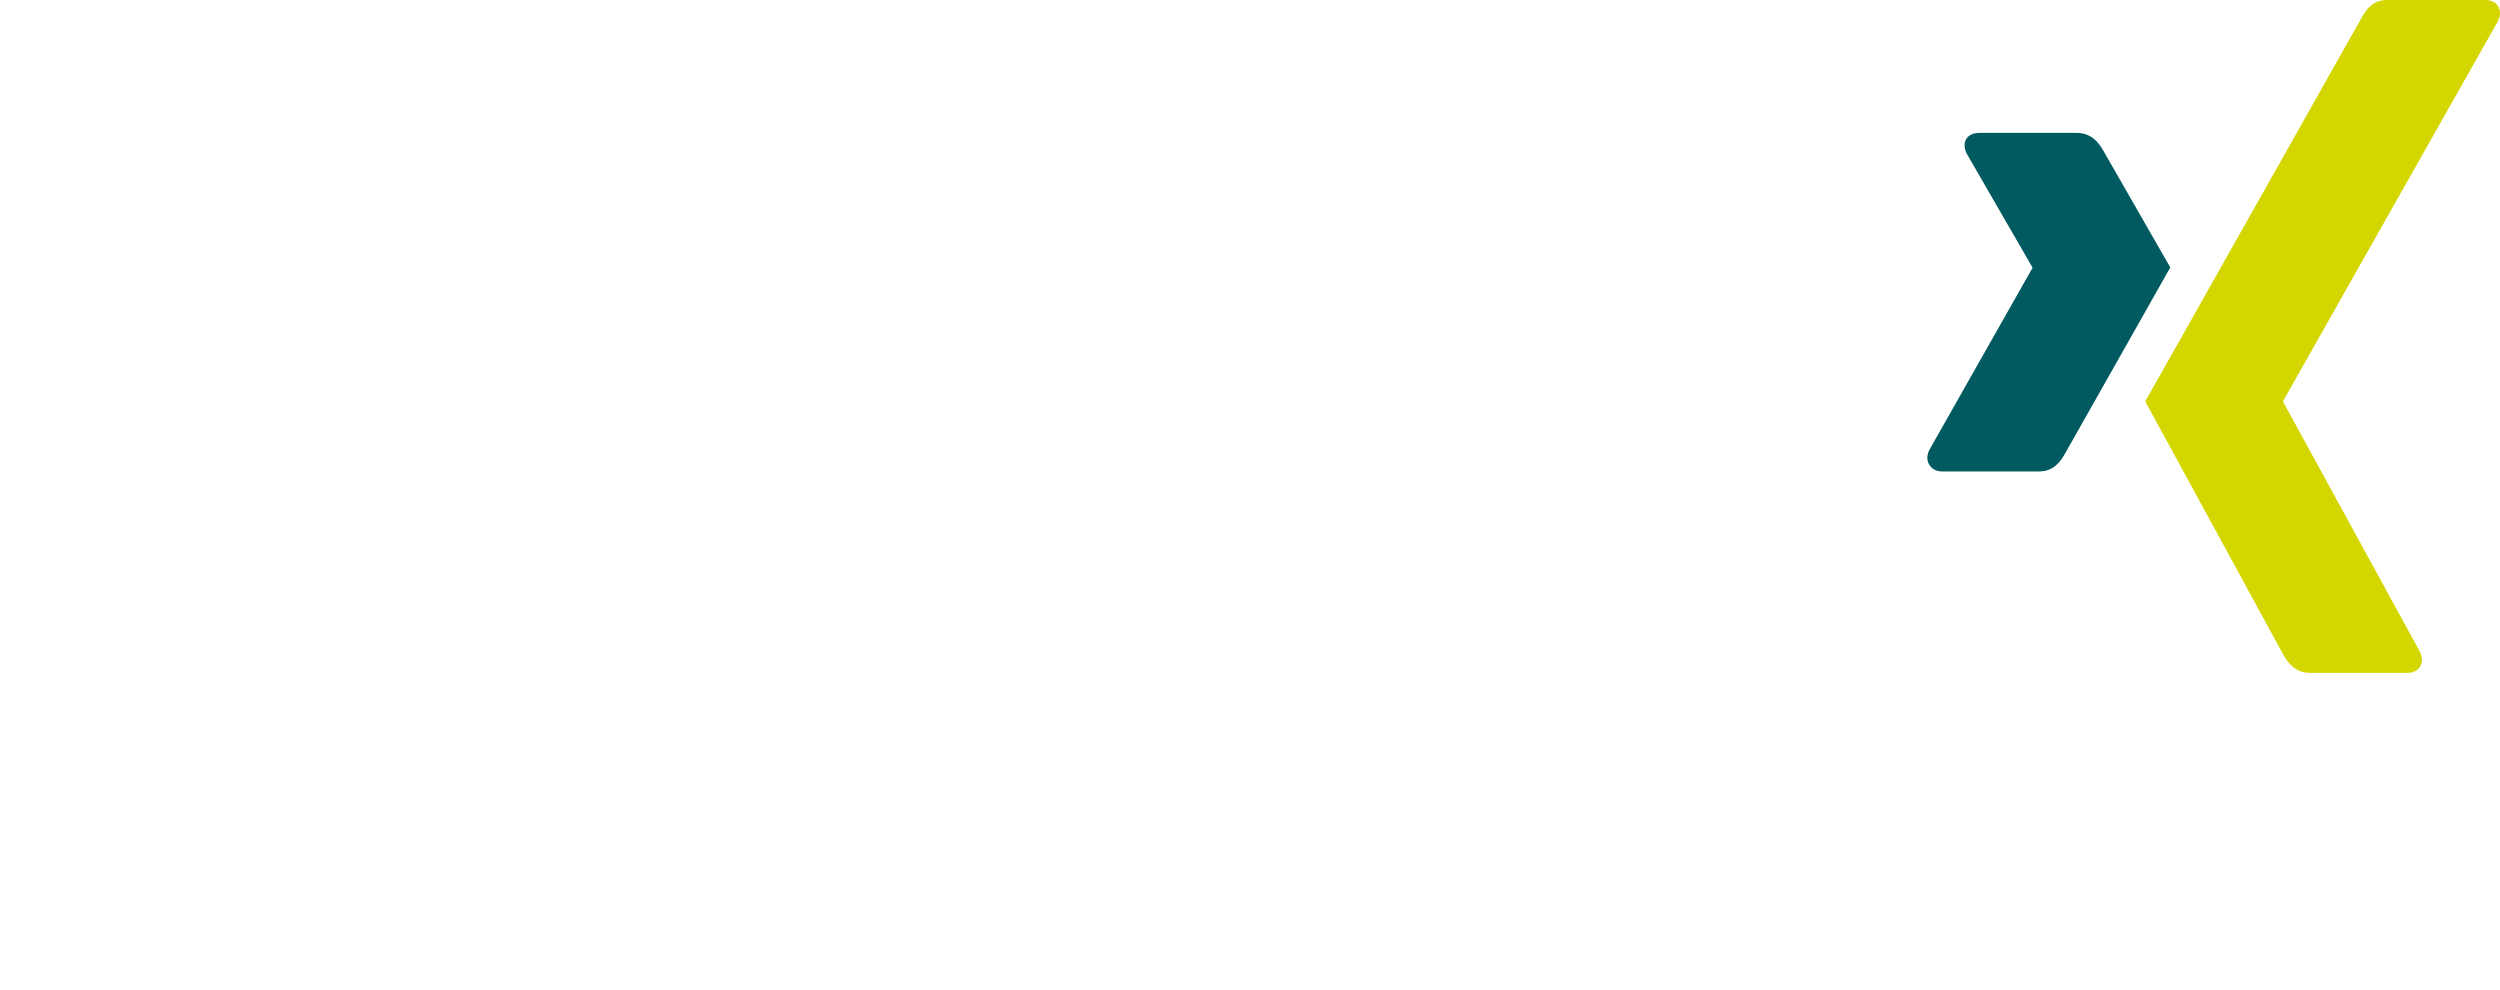
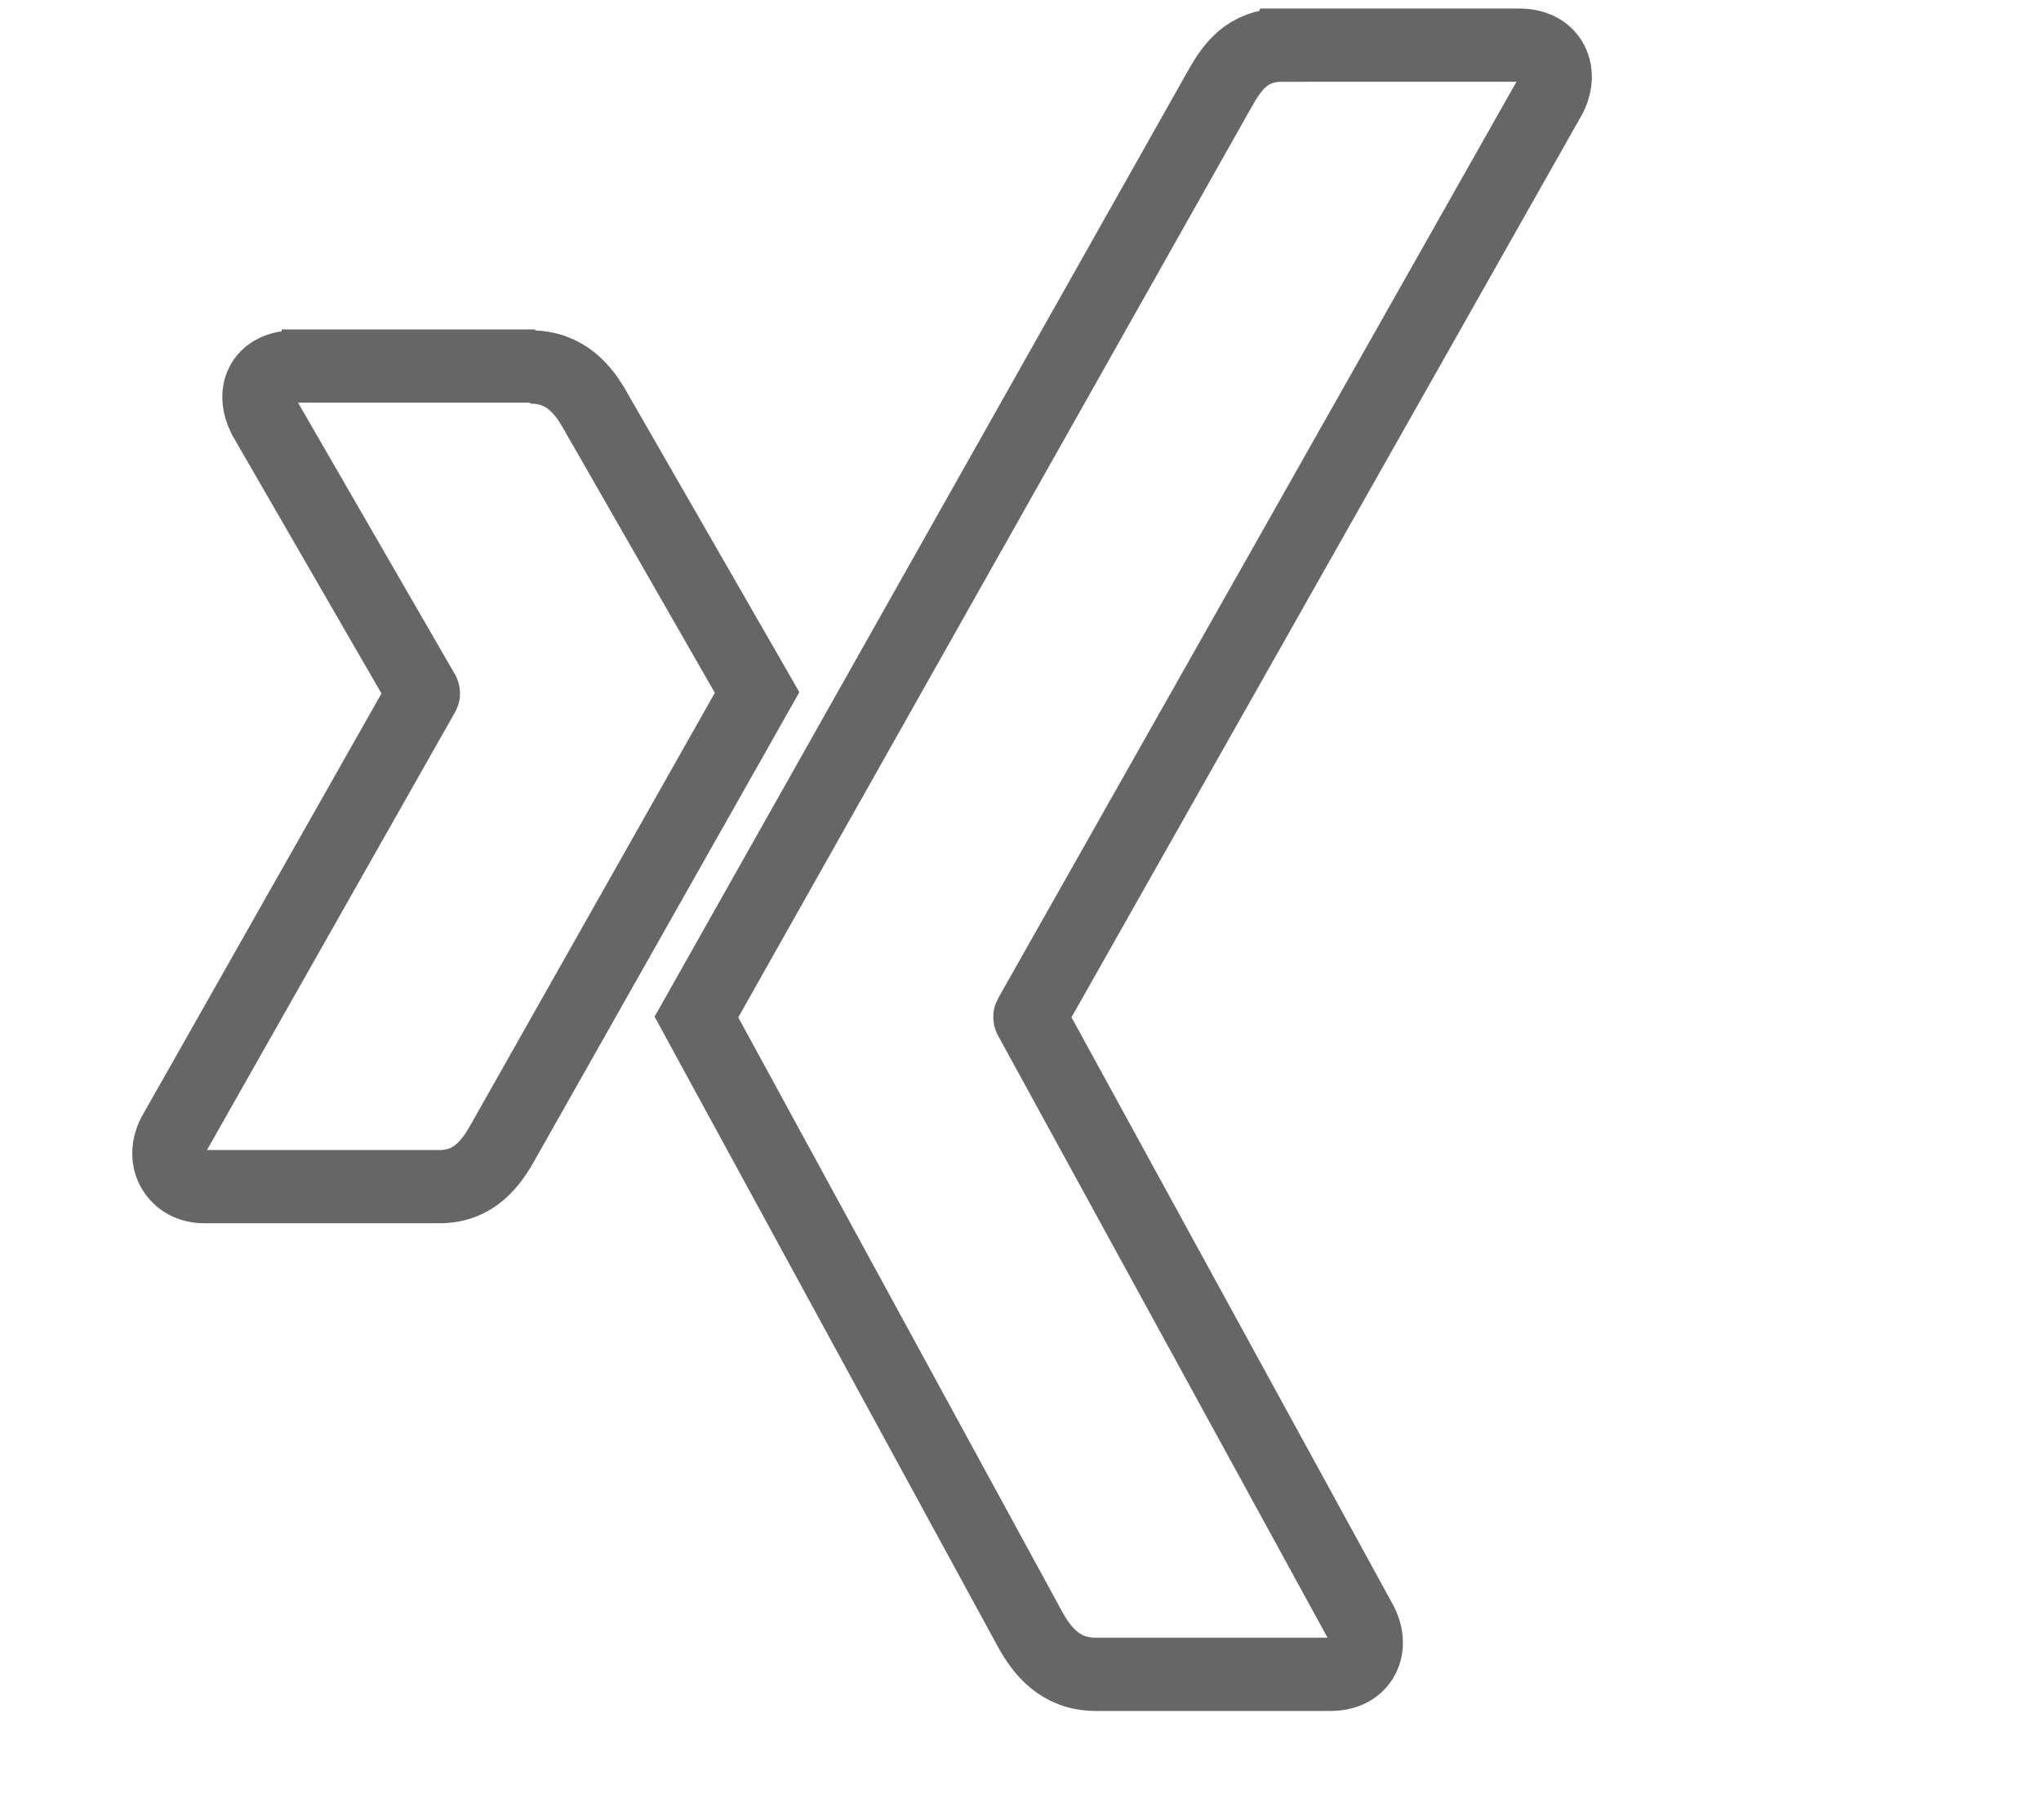
- <svg xmlns="http://www.w3.org/2000/svg" width="141.687" height="56.055">
+ <svg xmlns="http://www.w3.org/2000/svg" width="111.5" height="99.4">
  <g>
    <rect fill="none" id="canvas_background" height="402" width="582" y="-1" x="-1" />
  </g>
  <g>
-     <g stroke="null" id="layer1">
-       <path fill="#005a5f" fill-rule="nonzero" id="path19359" d="m112.188,7.531c-0.332,0 -0.611,0.116 -0.75,0.344c-0.145,0.235 -0.123,0.538 0.031,0.844l3.719,6.438c0.006,0.013 0.006,0.02 0,0.031l-5.844,10.312c-0.153,0.304 -0.145,0.609 0,0.844c0.14,0.226 0.387,0.375 0.719,0.375l5.5,0c0.822,0 1.218,-0.555 1.5,-1.062c0,0 5.714,-10.108 5.937,-10.5c-0.022,-0.036 -3.781,-6.594 -3.781,-6.594c-0.274,-0.487 -0.688,-1.031 -1.531,-1.031" />
-       <path fill="#d4d600" fill-rule="nonzero" id="path19375" d="m135.293,0c-0.821,0 -1.177,0.517 -1.472,1.048c0,0 -11.849,21.012 -12.239,21.702c0.02,0.037 7.815,14.338 7.815,14.338c0.273,0.487 0.694,1.047 1.536,1.047l5.494,0c0.331,0 0.59,-0.125 0.73,-0.351c0.146,-0.235 0.143,-0.545 -0.011,-0.85l-7.754,-14.166c-0.007,-0.011 -0.007,-0.025 0,-0.036l12.178,-21.531c0.152,-0.304 0.156,-0.614 0.011,-0.849c-0.14,-0.226 -0.4,-0.351 -0.731,-0.351l-5.557,0z" />
+     <path id="svg_2" d="m70.04,2.468c-1.916,0 -2.747,1.208 -3.435,2.444c0,0 -27.65,49.034 -28.56,50.644c0.047,0.087 18.237,33.457 18.237,33.457c0.637,1.138 1.619,2.444 3.584,2.444l12.821,0c0.772,0 1.377,-0.292 1.704,-0.82c0.341,-0.549 0.334,-1.272 -0.026,-1.984l-18.094,-33.058c-0.016,-0.026 -0.016,-0.058 0,-0.084l28.418,-50.244c0.355,-0.709 0.364,-1.432 0.026,-1.981c-0.327,-0.528 -0.933,-0.82 -1.706,-0.82l-12.968,0l0,0z" stroke-miterlimit="10" stroke-width="4" stroke="#666666" fill="none" />
+     <g id="svg_4">
+       <path id="svg_1" d="m16.123,20.043c-0.387,0 -0.744,0.068 -1.044,0.202c-0.3,0.134 -0.544,0.335 -0.706,0.6c-0.338,0.548 -0.287,1.254 0.072,1.969l8.678,15.022c0.014,0.029 0.014,0.046 0,0.073l-13.637,24.065c-0.357,0.709 -0.338,1.421 0,1.969c0.327,0.528 0.903,0.875 1.678,0.875l12.835,0c1.918,0 2.842,-1.295 3.5,-2.479c0,0 13.334,-23.587 13.854,-24.502c-0.051,-0.085 -8.823,-15.387 -8.823,-15.387c-0.639,-1.138 -1.605,-2.406 -3.573,-2.406" stroke-miterlimit="10" stroke-width="4" stroke="#666666" fill="none" />
+       <line stroke-linecap="null" stroke-linejoin="null" id="svg_3" y2="19.995" x2="29.237" y1="19.995" x1="15.388" fill-opacity="null" stroke-opacity="null" stroke-width="4" stroke="#666666" fill="none" />
    </g>
  </g>
</svg>
